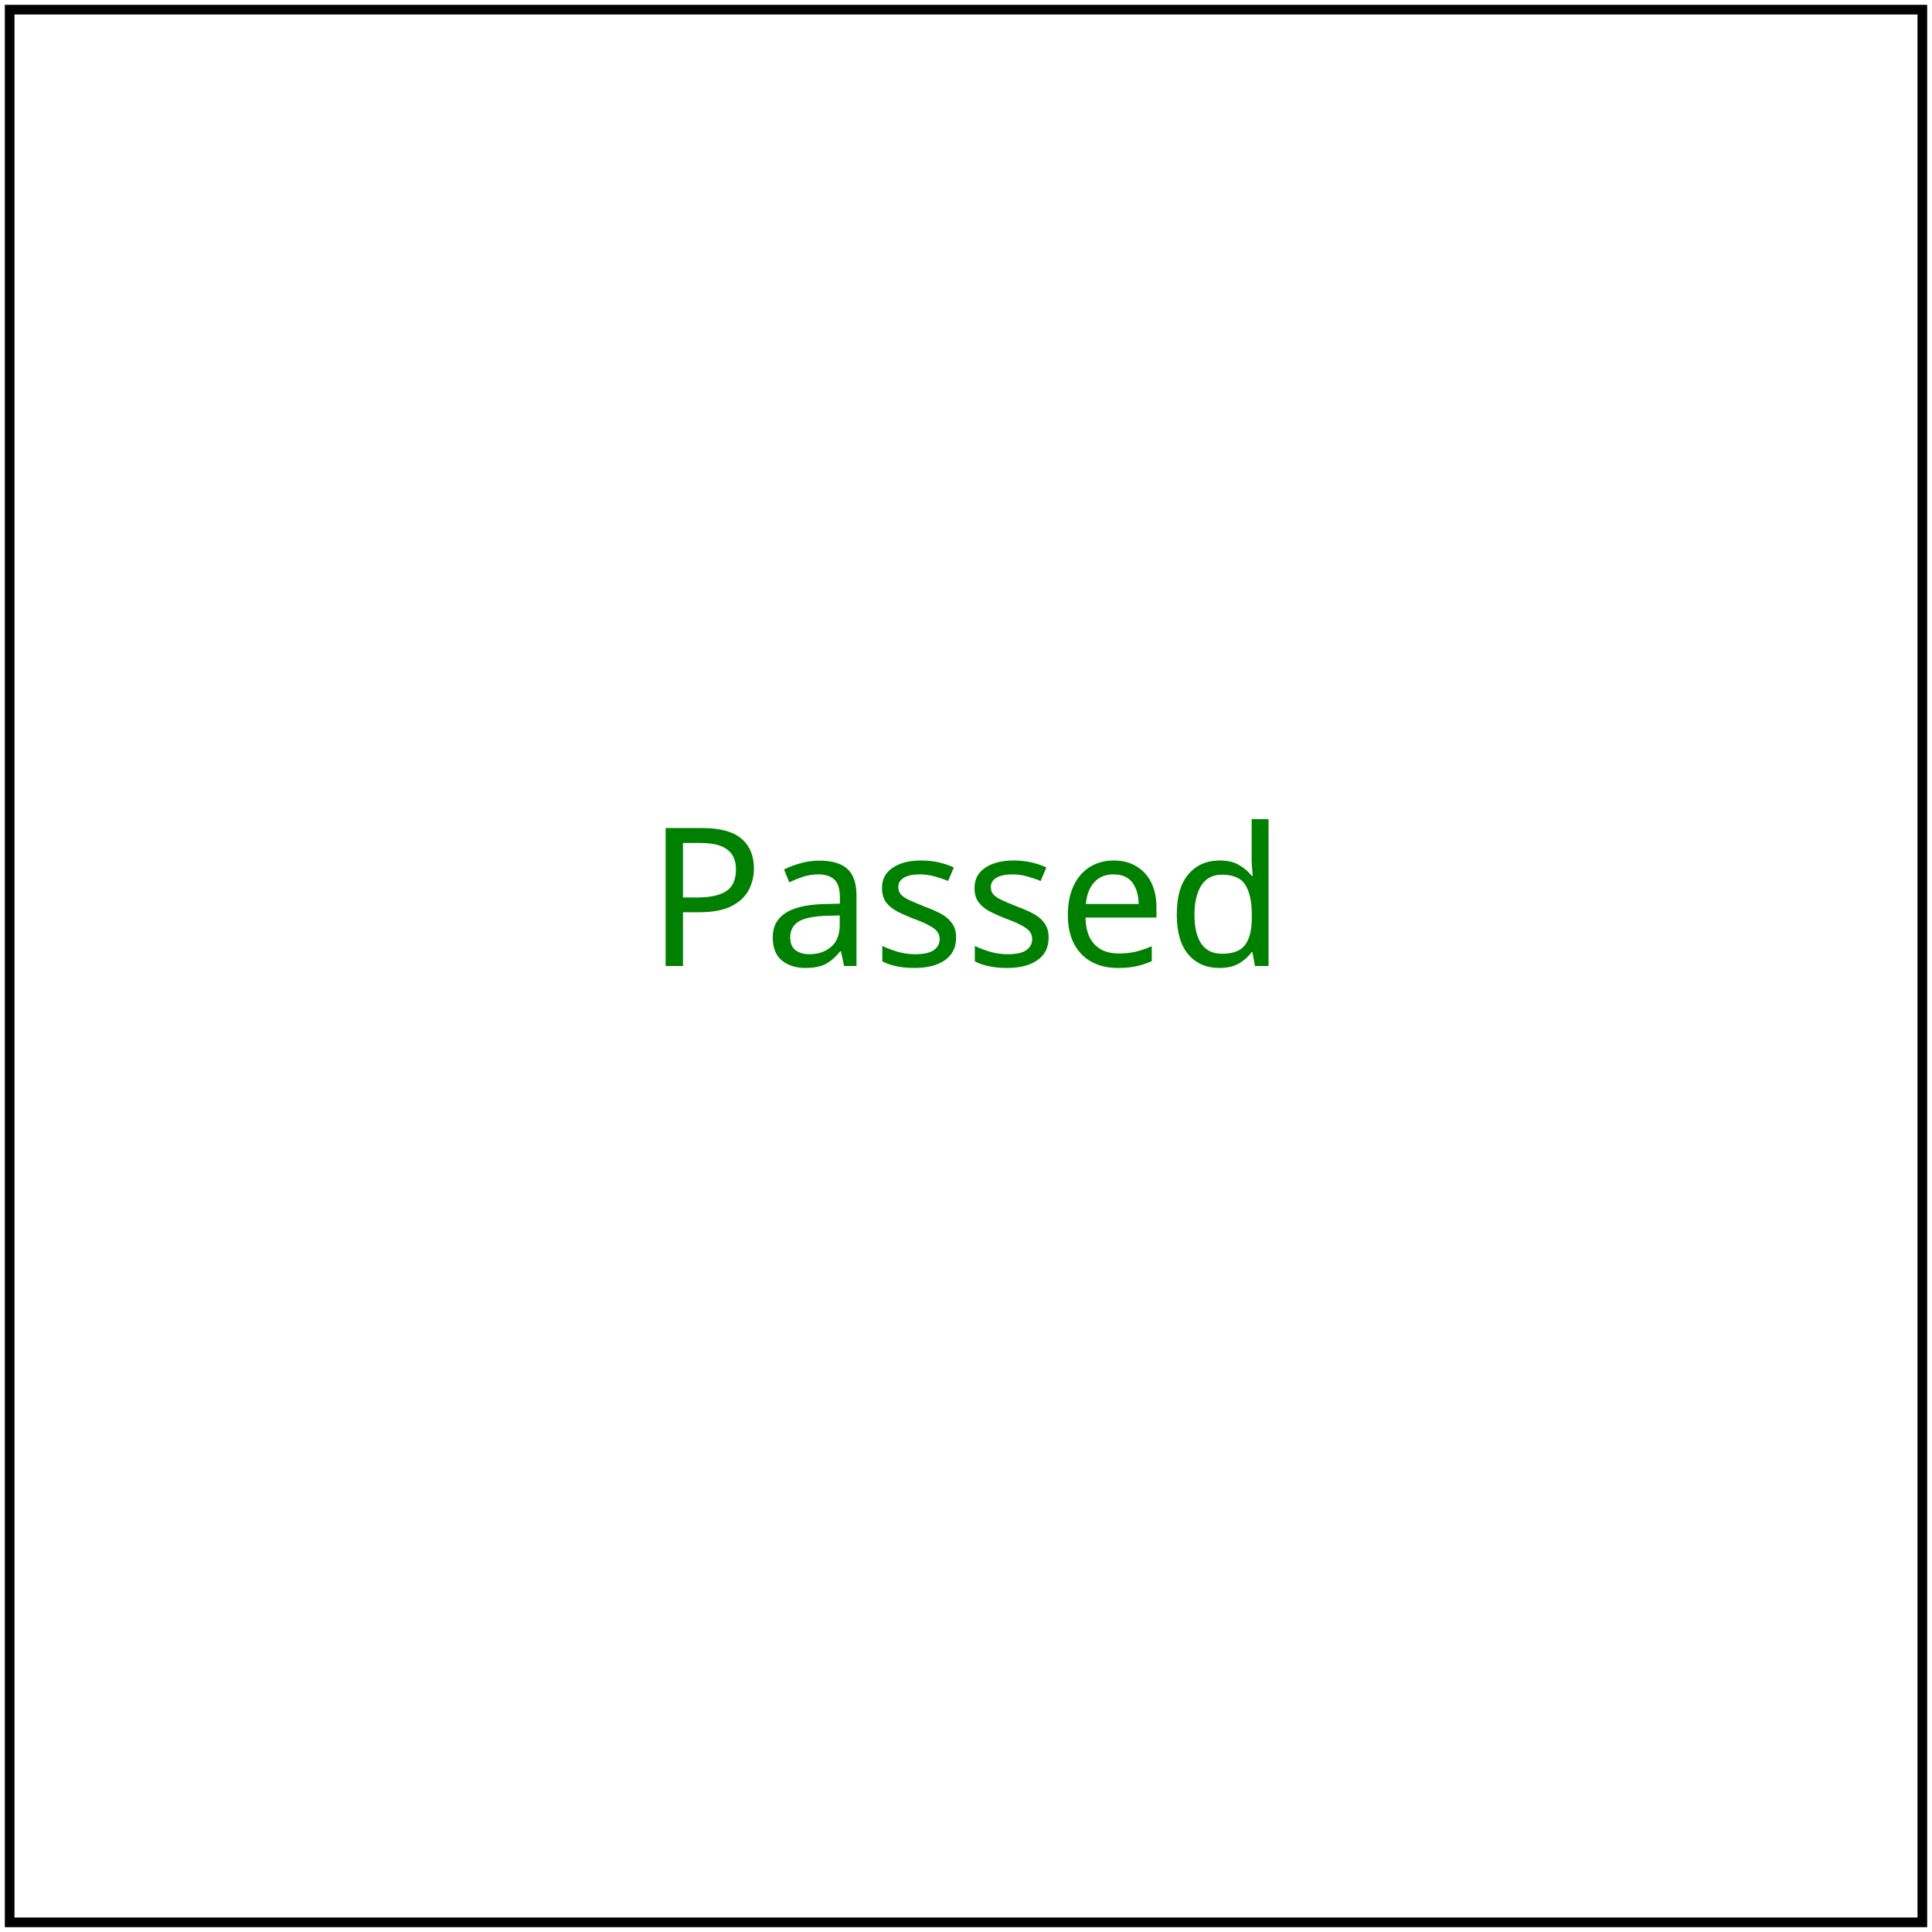
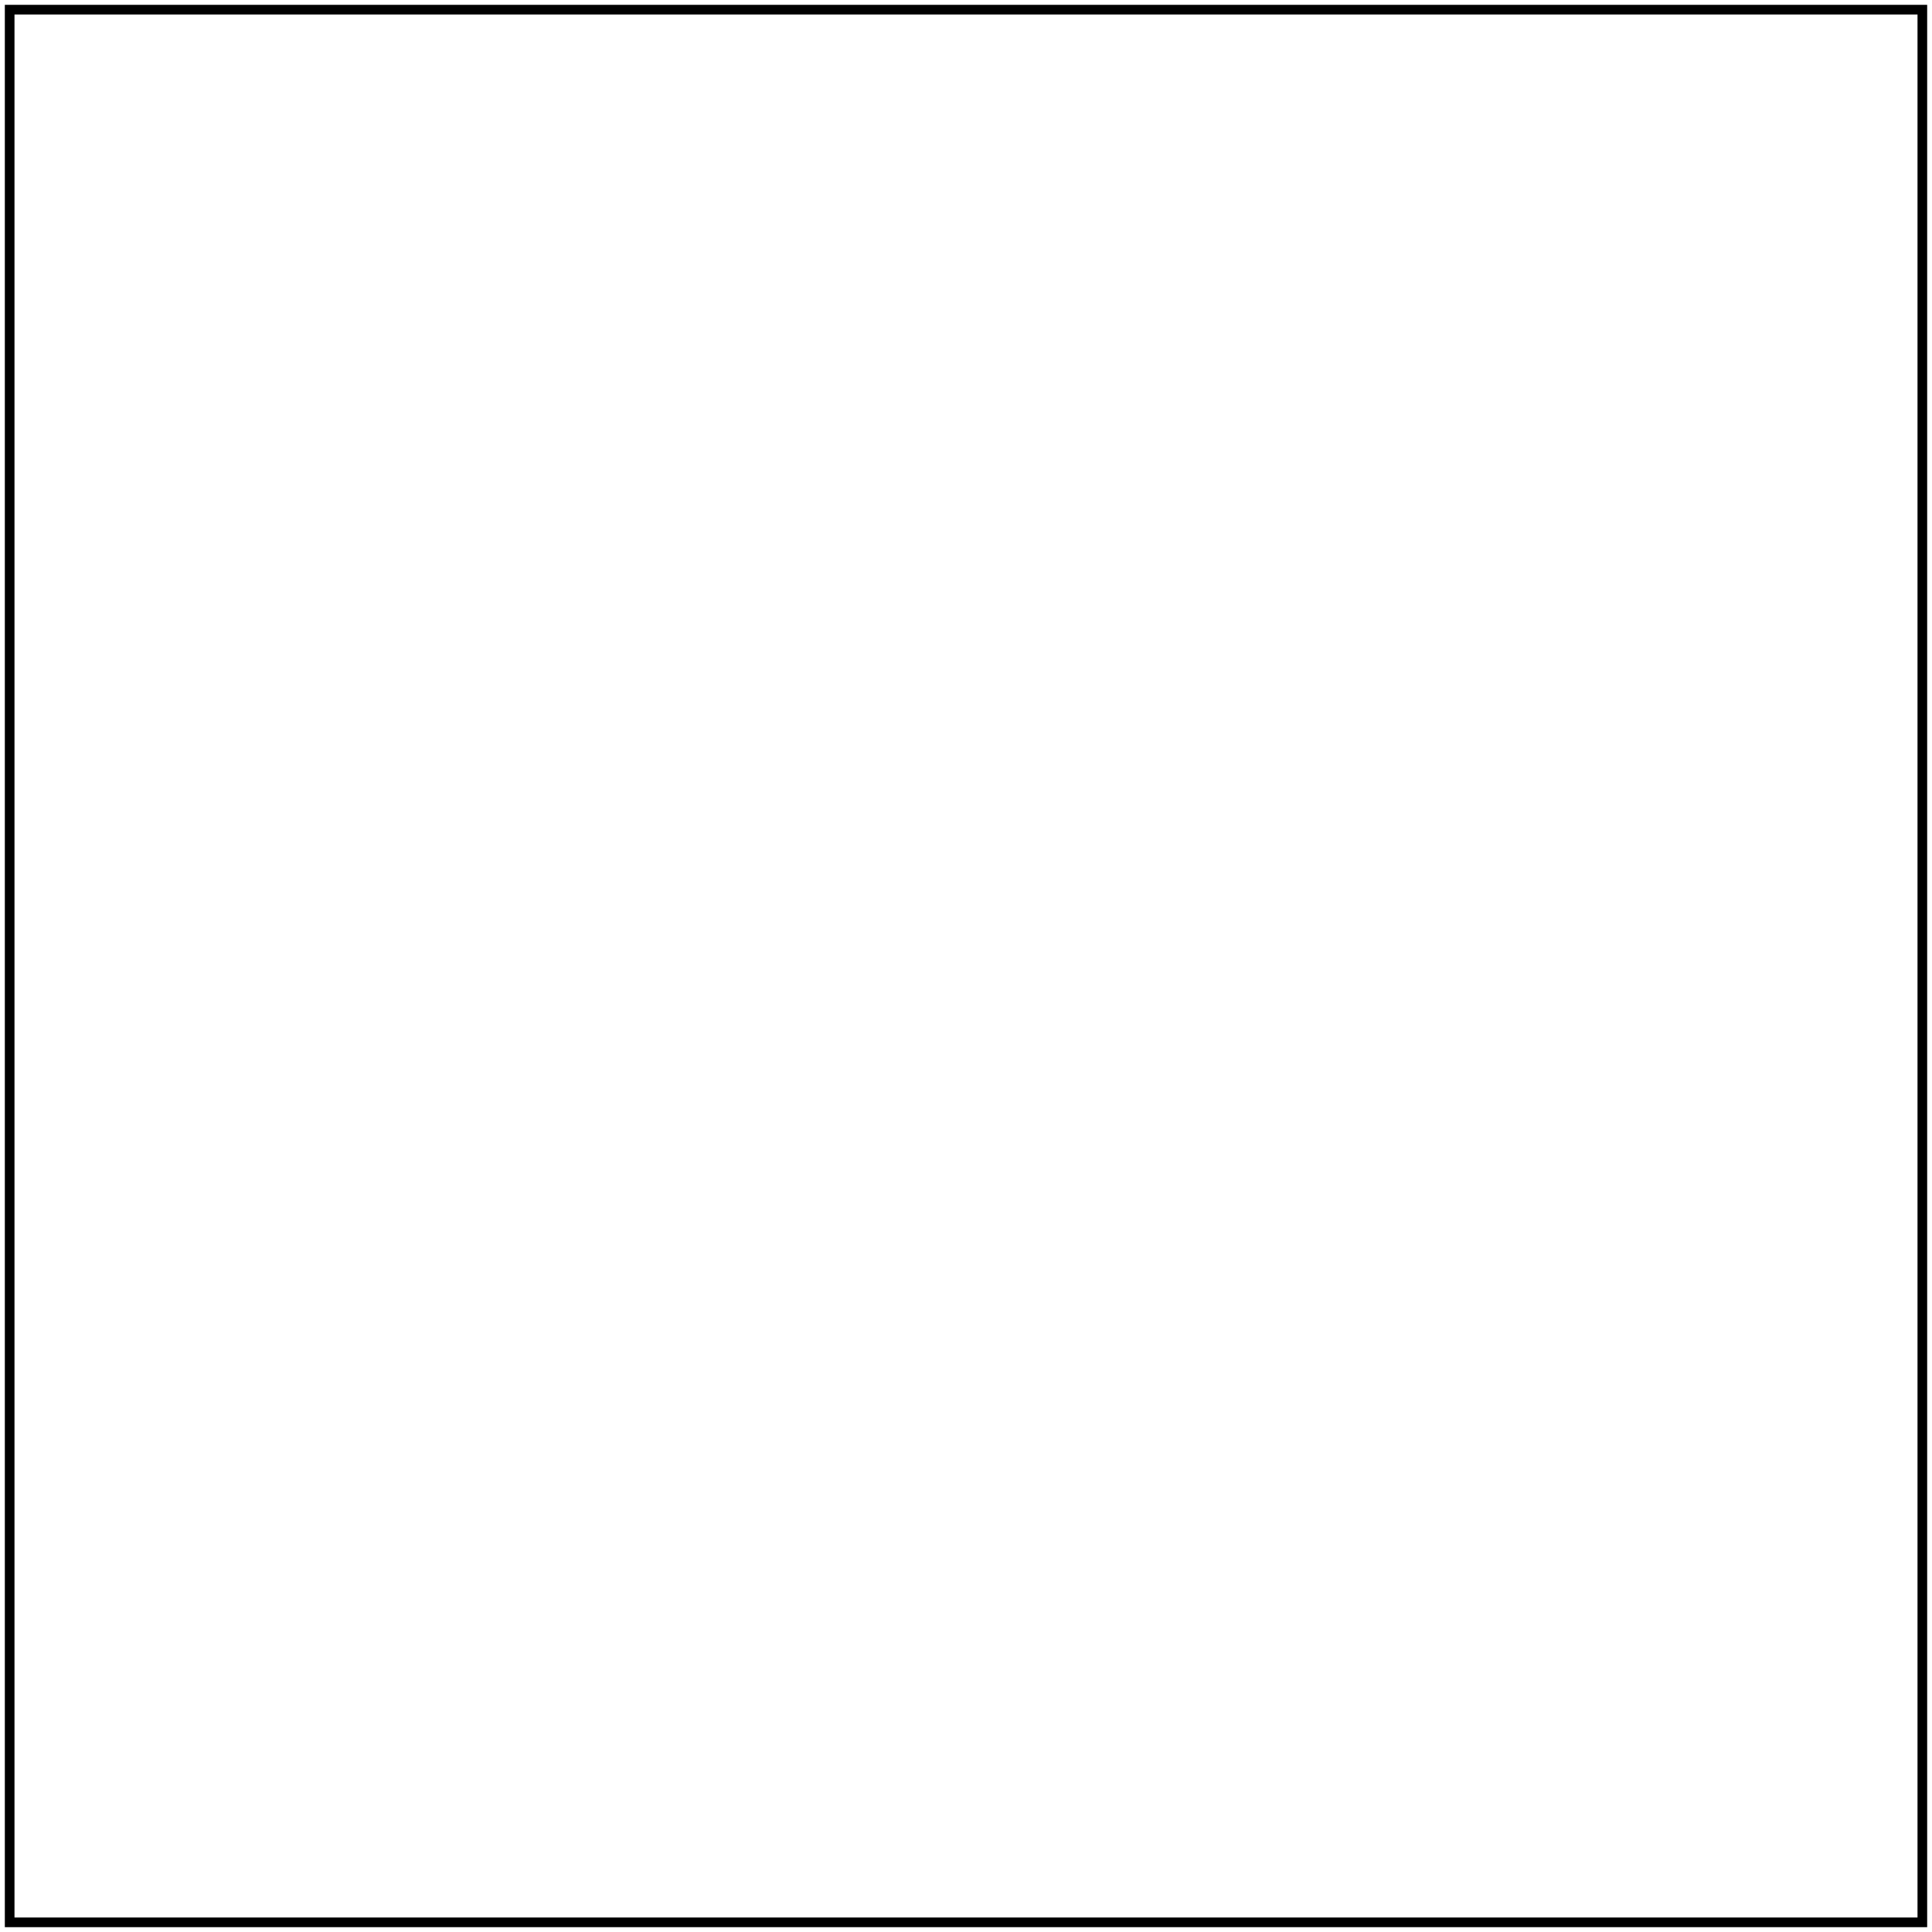
<svg xmlns="http://www.w3.org/2000/svg" id="svg1" viewBox="0 0 200 200">
  <clipPath id="clip1">
    <switch id="switch1">
      <rect id="rect1" x="20" y="20" width="160" height="160" fill="red" requiredExtensions="http://example.org/bogus" />
      <rect id="rect2" x="20" y="20" width="160" height="160" fill="green" />
      <rect id="rect3" x="20" y="20" width="160" height="160" fill="red" />
    </switch>
  </clipPath>
-   <text id="text1" x="100" y="100" font-family="Noto Sans" font-size="20" text-anchor="middle" fill="green">Passed</text>
  <rect id="rect4" x="0" y="0" width="200" height="200" fill="red" clip-path="url(#clip1)" />
  <rect id="frame" x="1" y="1" width="198" height="198" fill="none" stroke="black" />
</svg>
